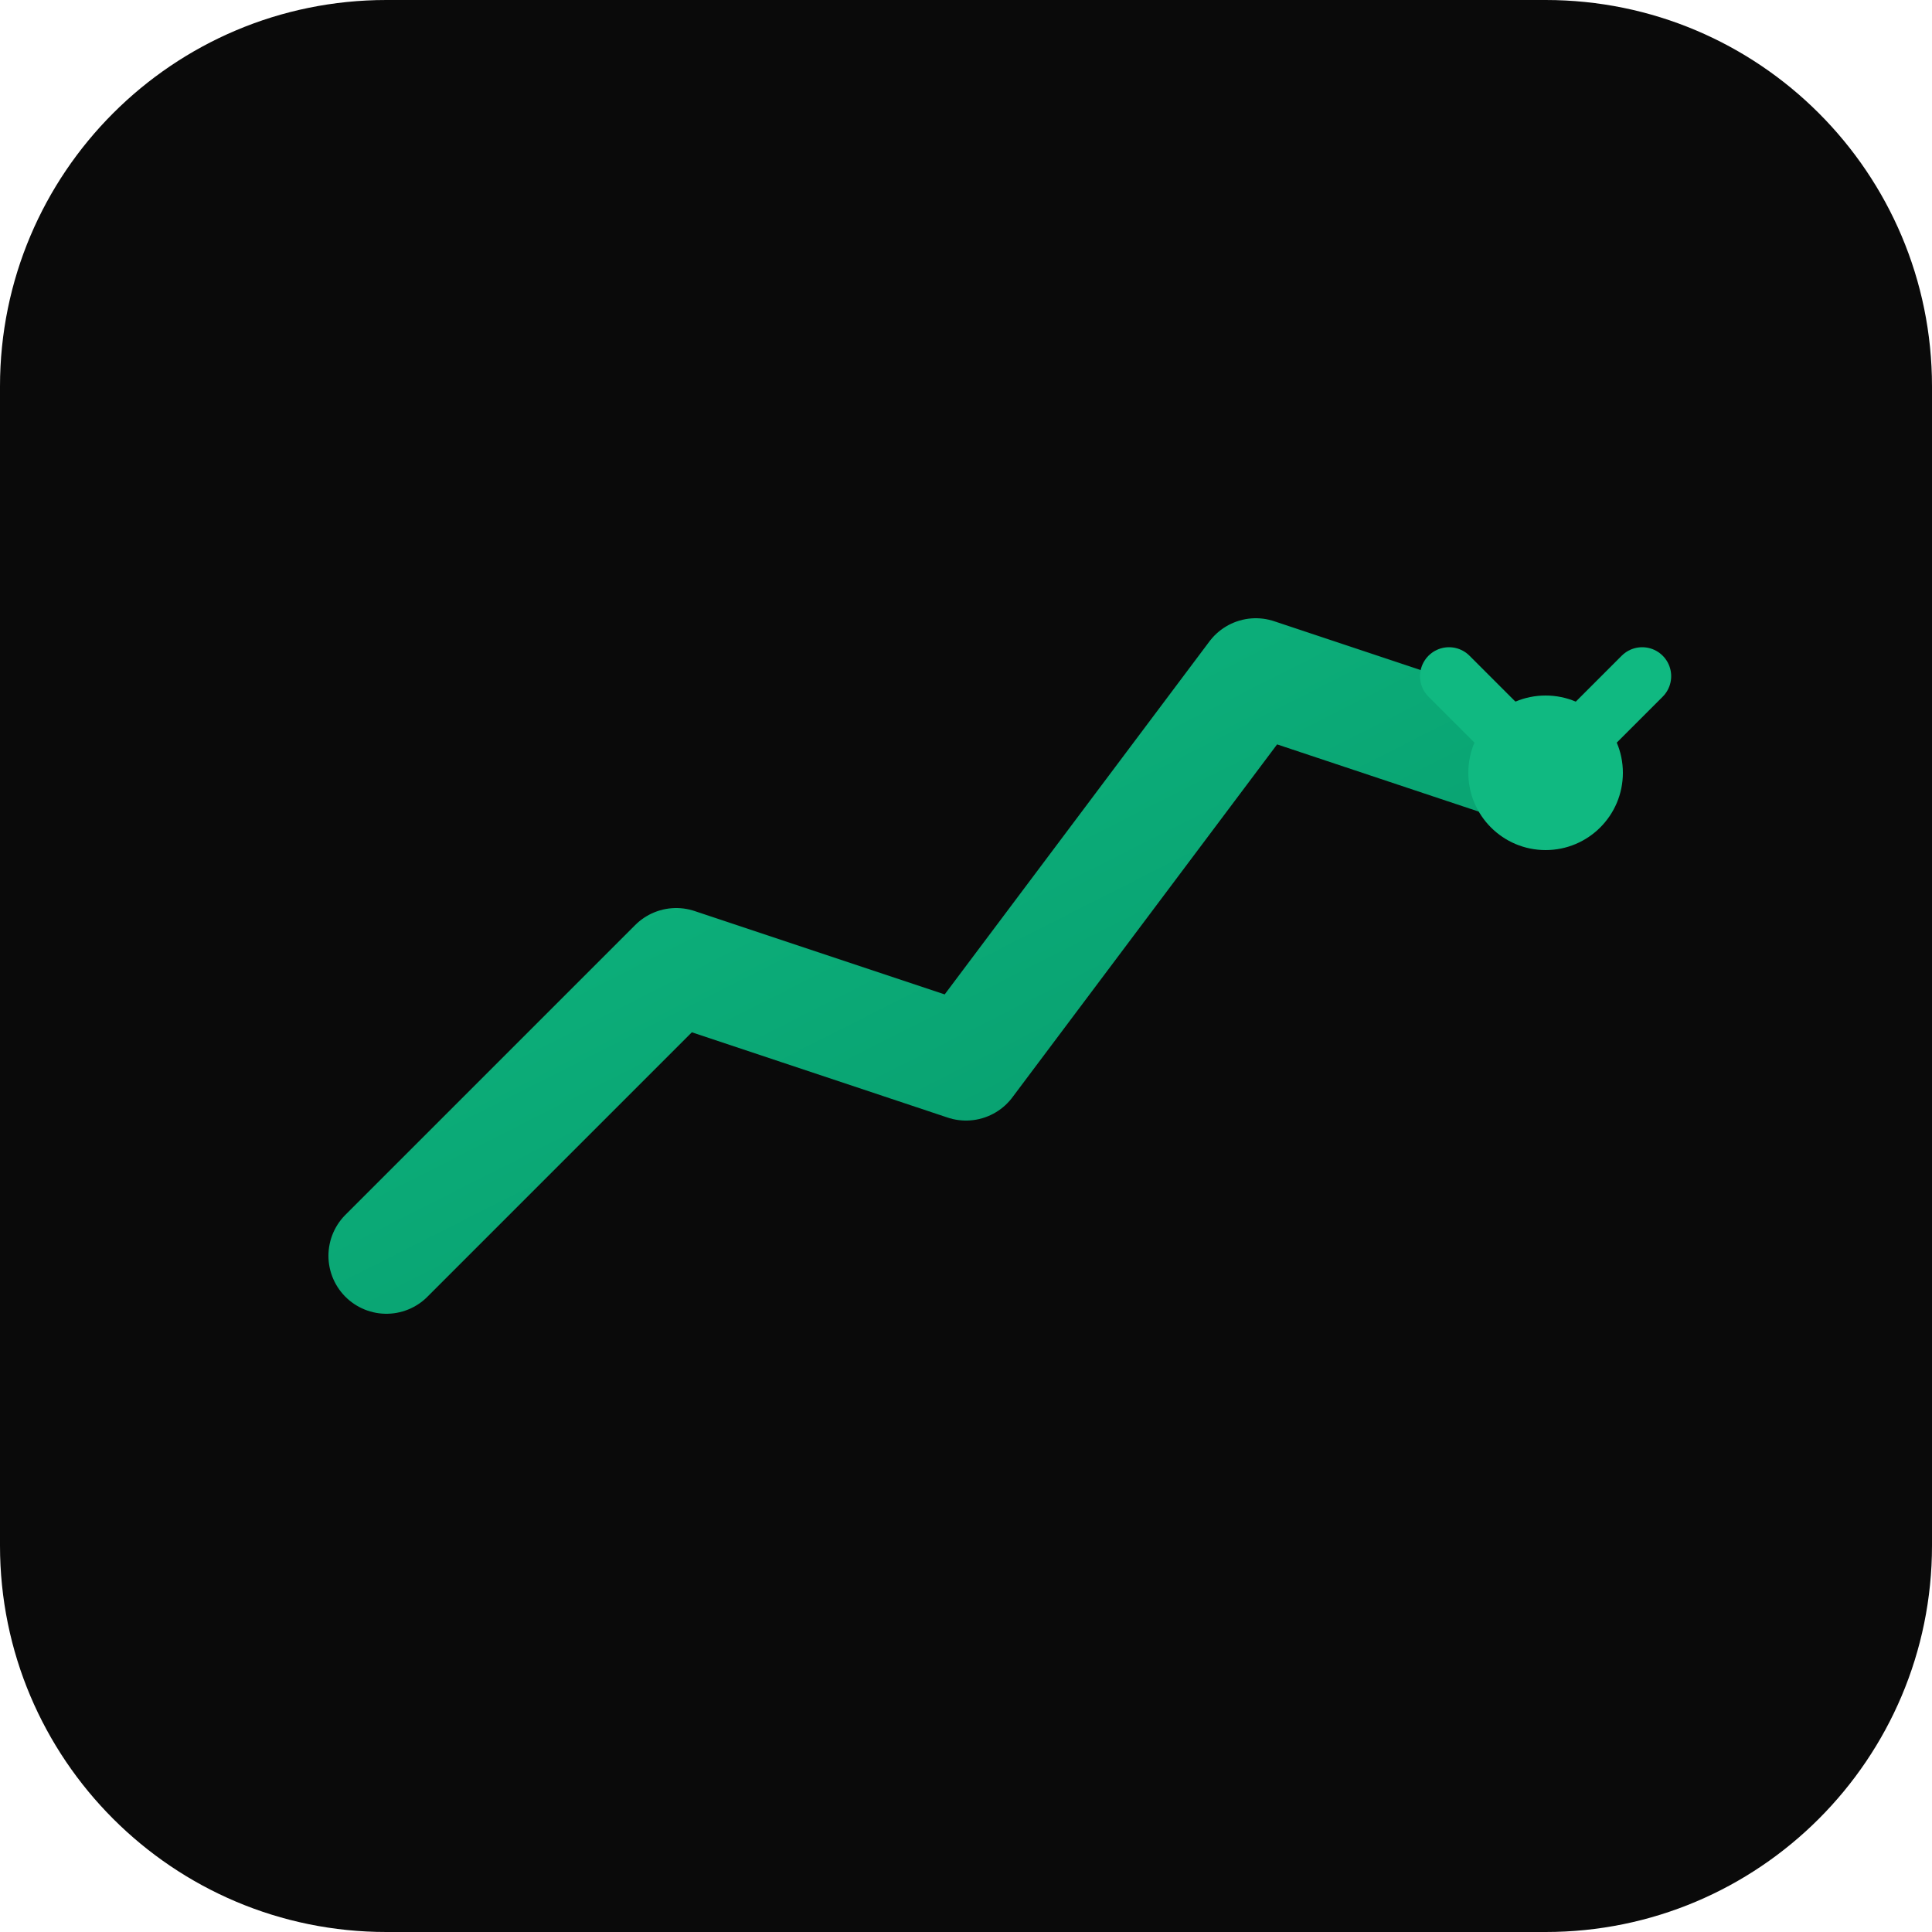
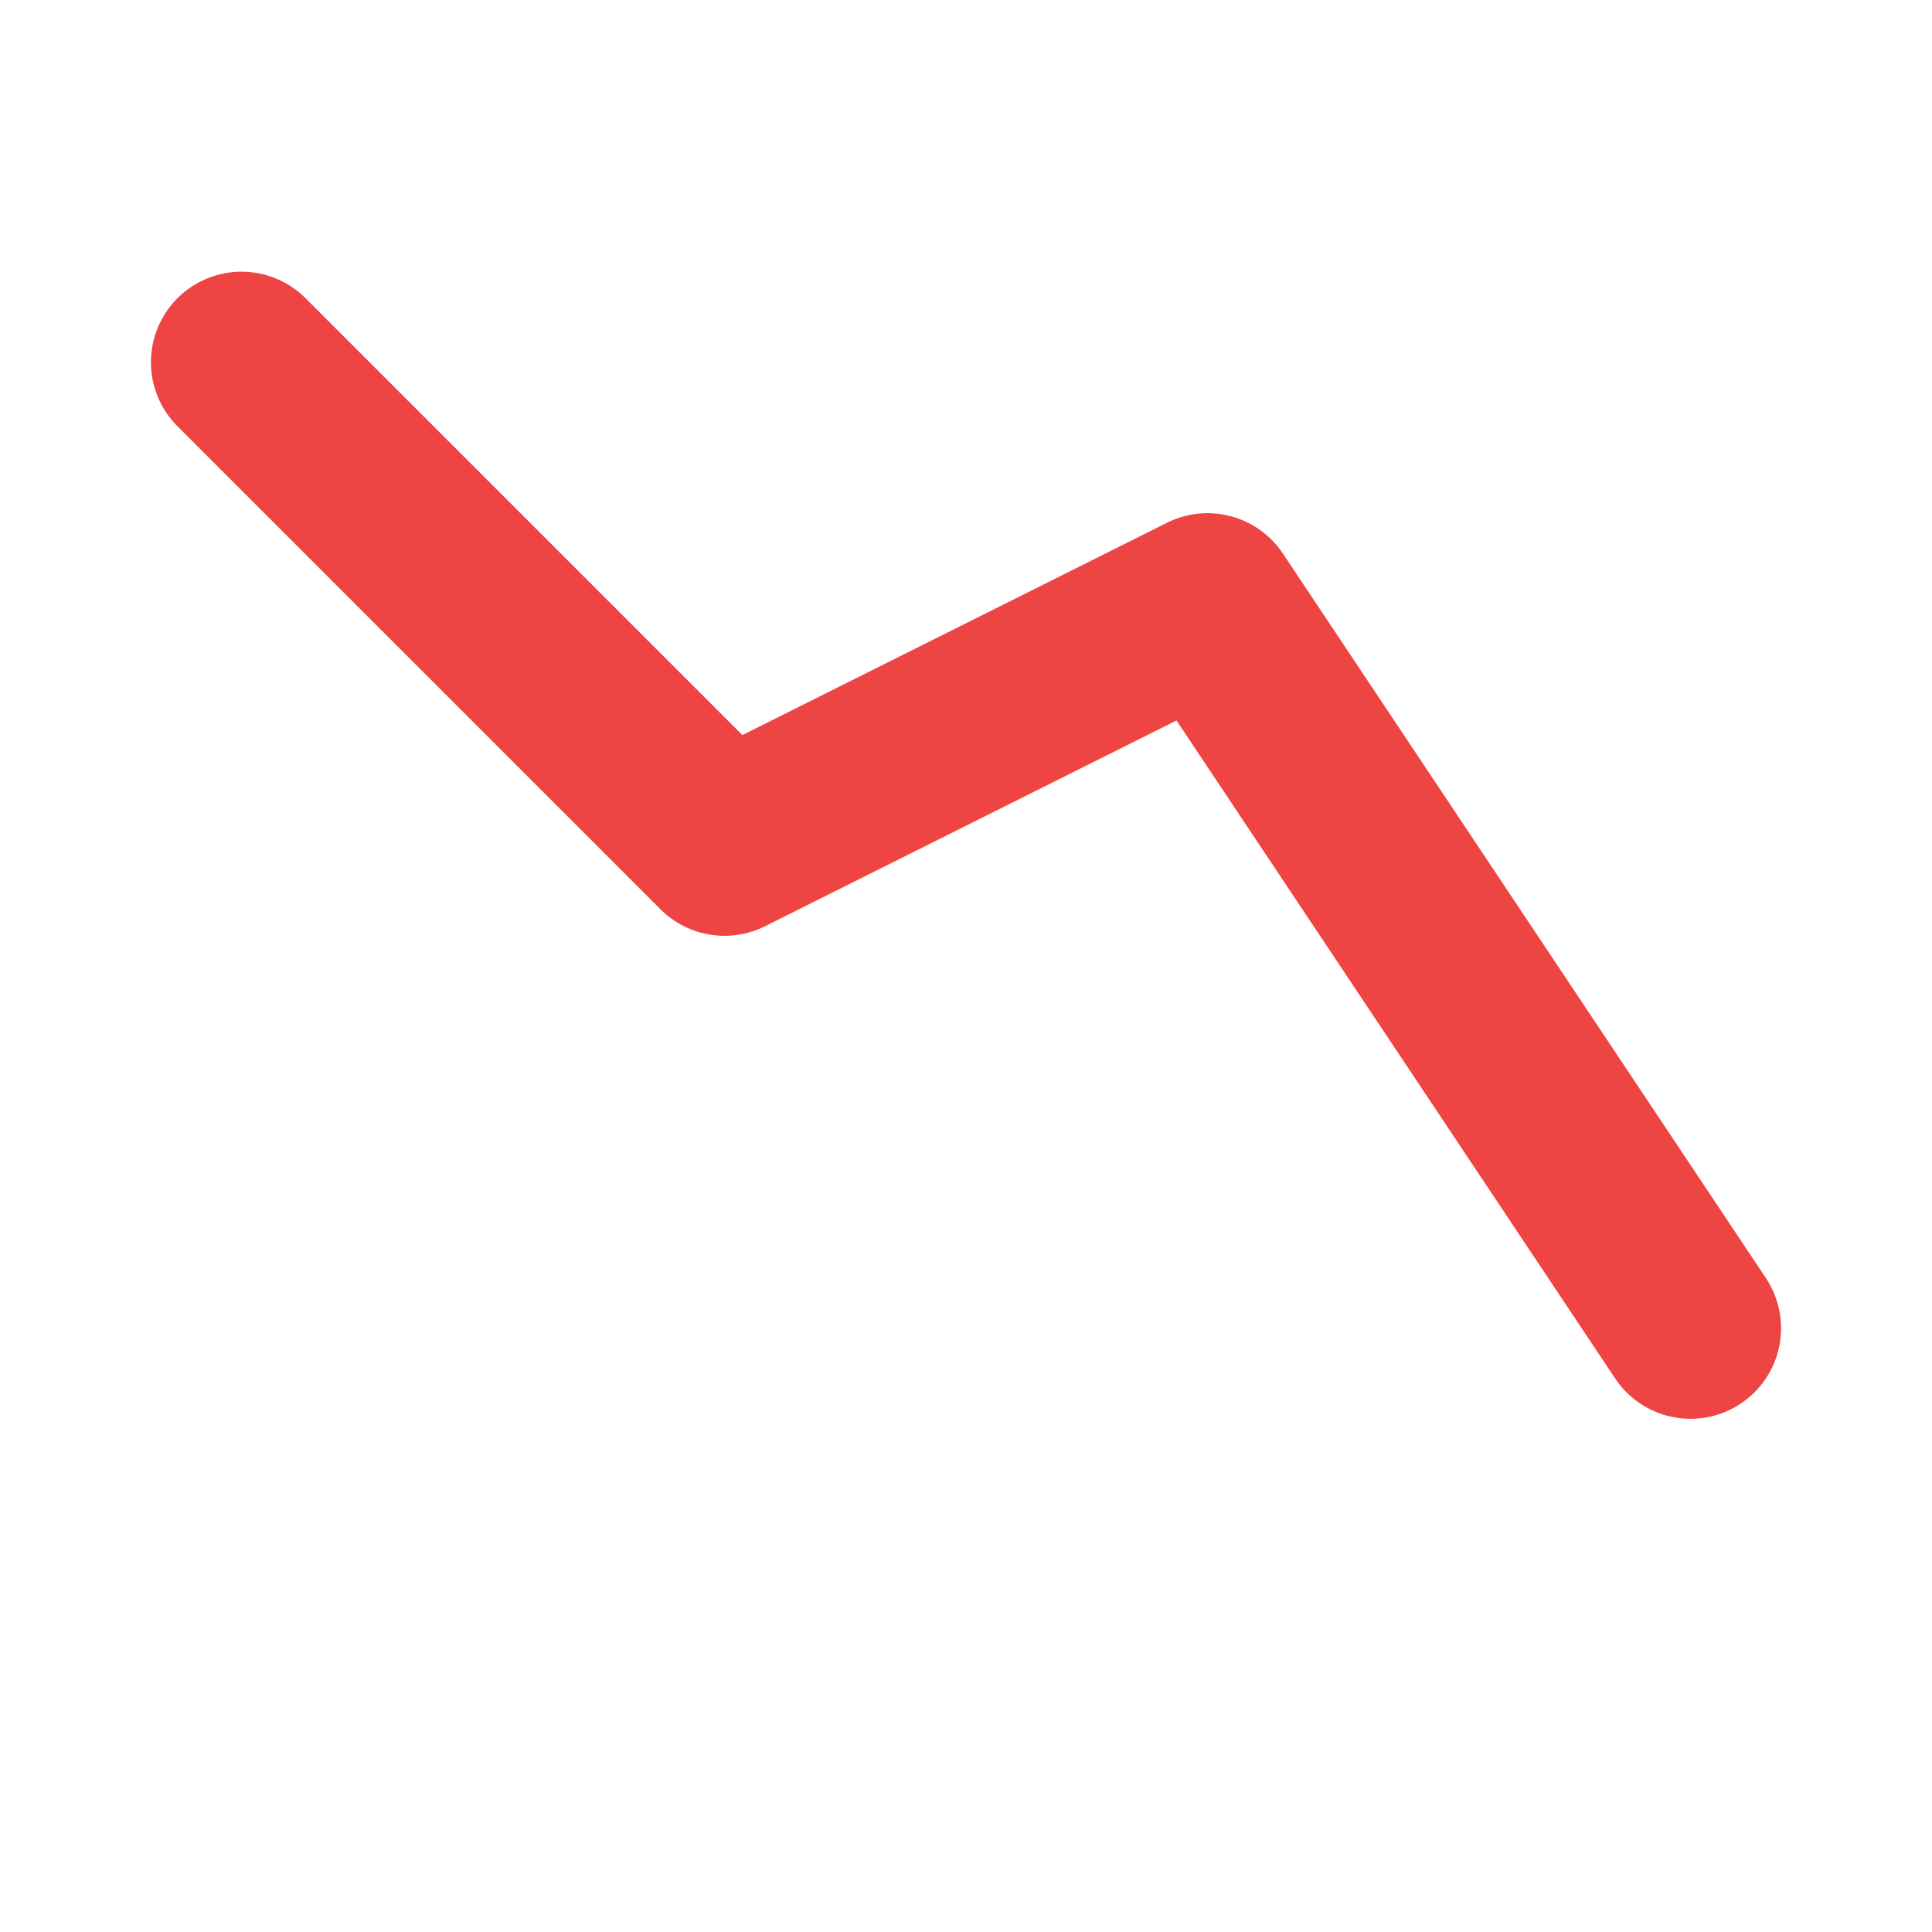
- <svg xmlns="http://www.w3.org/2000/svg" viewBox="0 0 100 100">
-   <defs>
-     <linearGradient id="grad" x1="0%" y1="0%" x2="100%" y2="100%">
-       <stop offset="0%" style="stop-color:#10b981;stop-opacity:1" />
-       <stop offset="100%" style="stop-color:#059669;stop-opacity:1" />
-     </linearGradient>
-   </defs>
-   <rect width="100" height="100" rx="20" fill="#0a0a0a" />
-   <path d="M20 65 L35 50 L50 55 L65 35 L80 40" stroke="url(#grad)" stroke-width="6" fill="none" stroke-linecap="round" stroke-linejoin="round" />
-   <circle cx="80" cy="40" r="4" fill="#10b981" />
-   <path d="M75 35 L80 40 L85 35" stroke="#10b981" stroke-width="3" fill="none" stroke-linecap="round" stroke-linejoin="round" />
+ <svg xmlns="http://www.w3.org/2000/svg" viewBox="0 0 32 32" width="32" height="32">
+   <polyline points="4,6 12,14 20,10 28,22" fill="none" stroke="#ef4444" stroke-width="3" stroke-linecap="round" stroke-linejoin="round" />
</svg>
